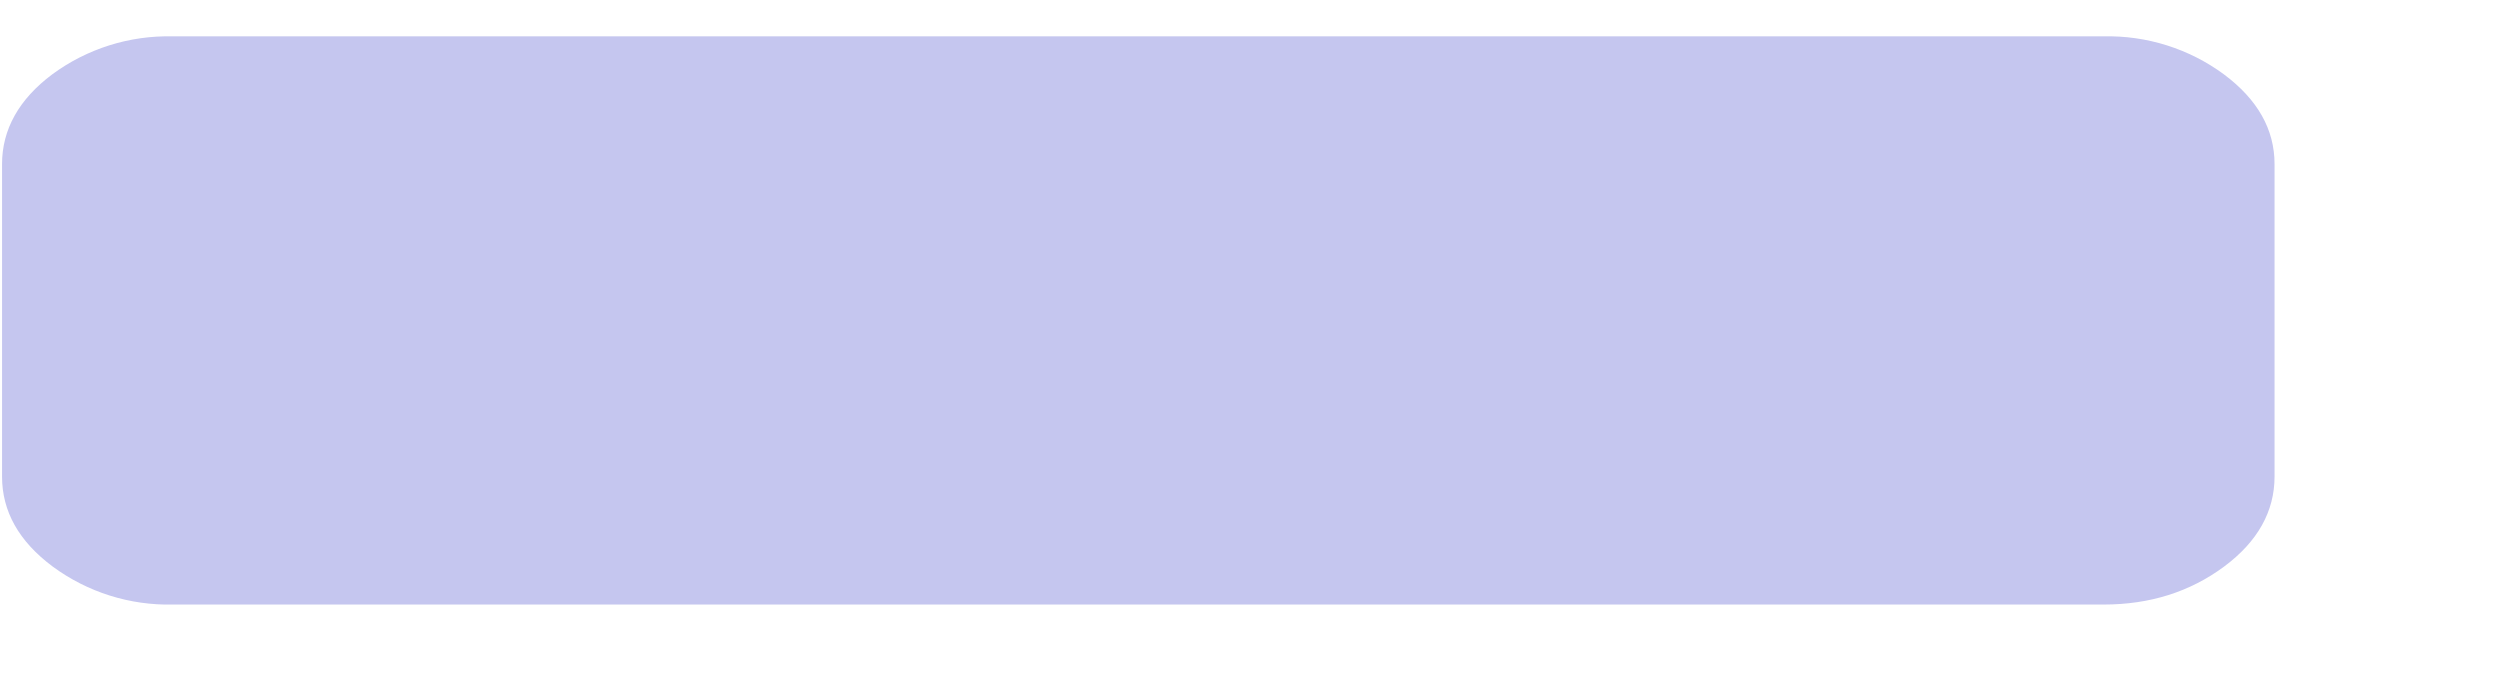
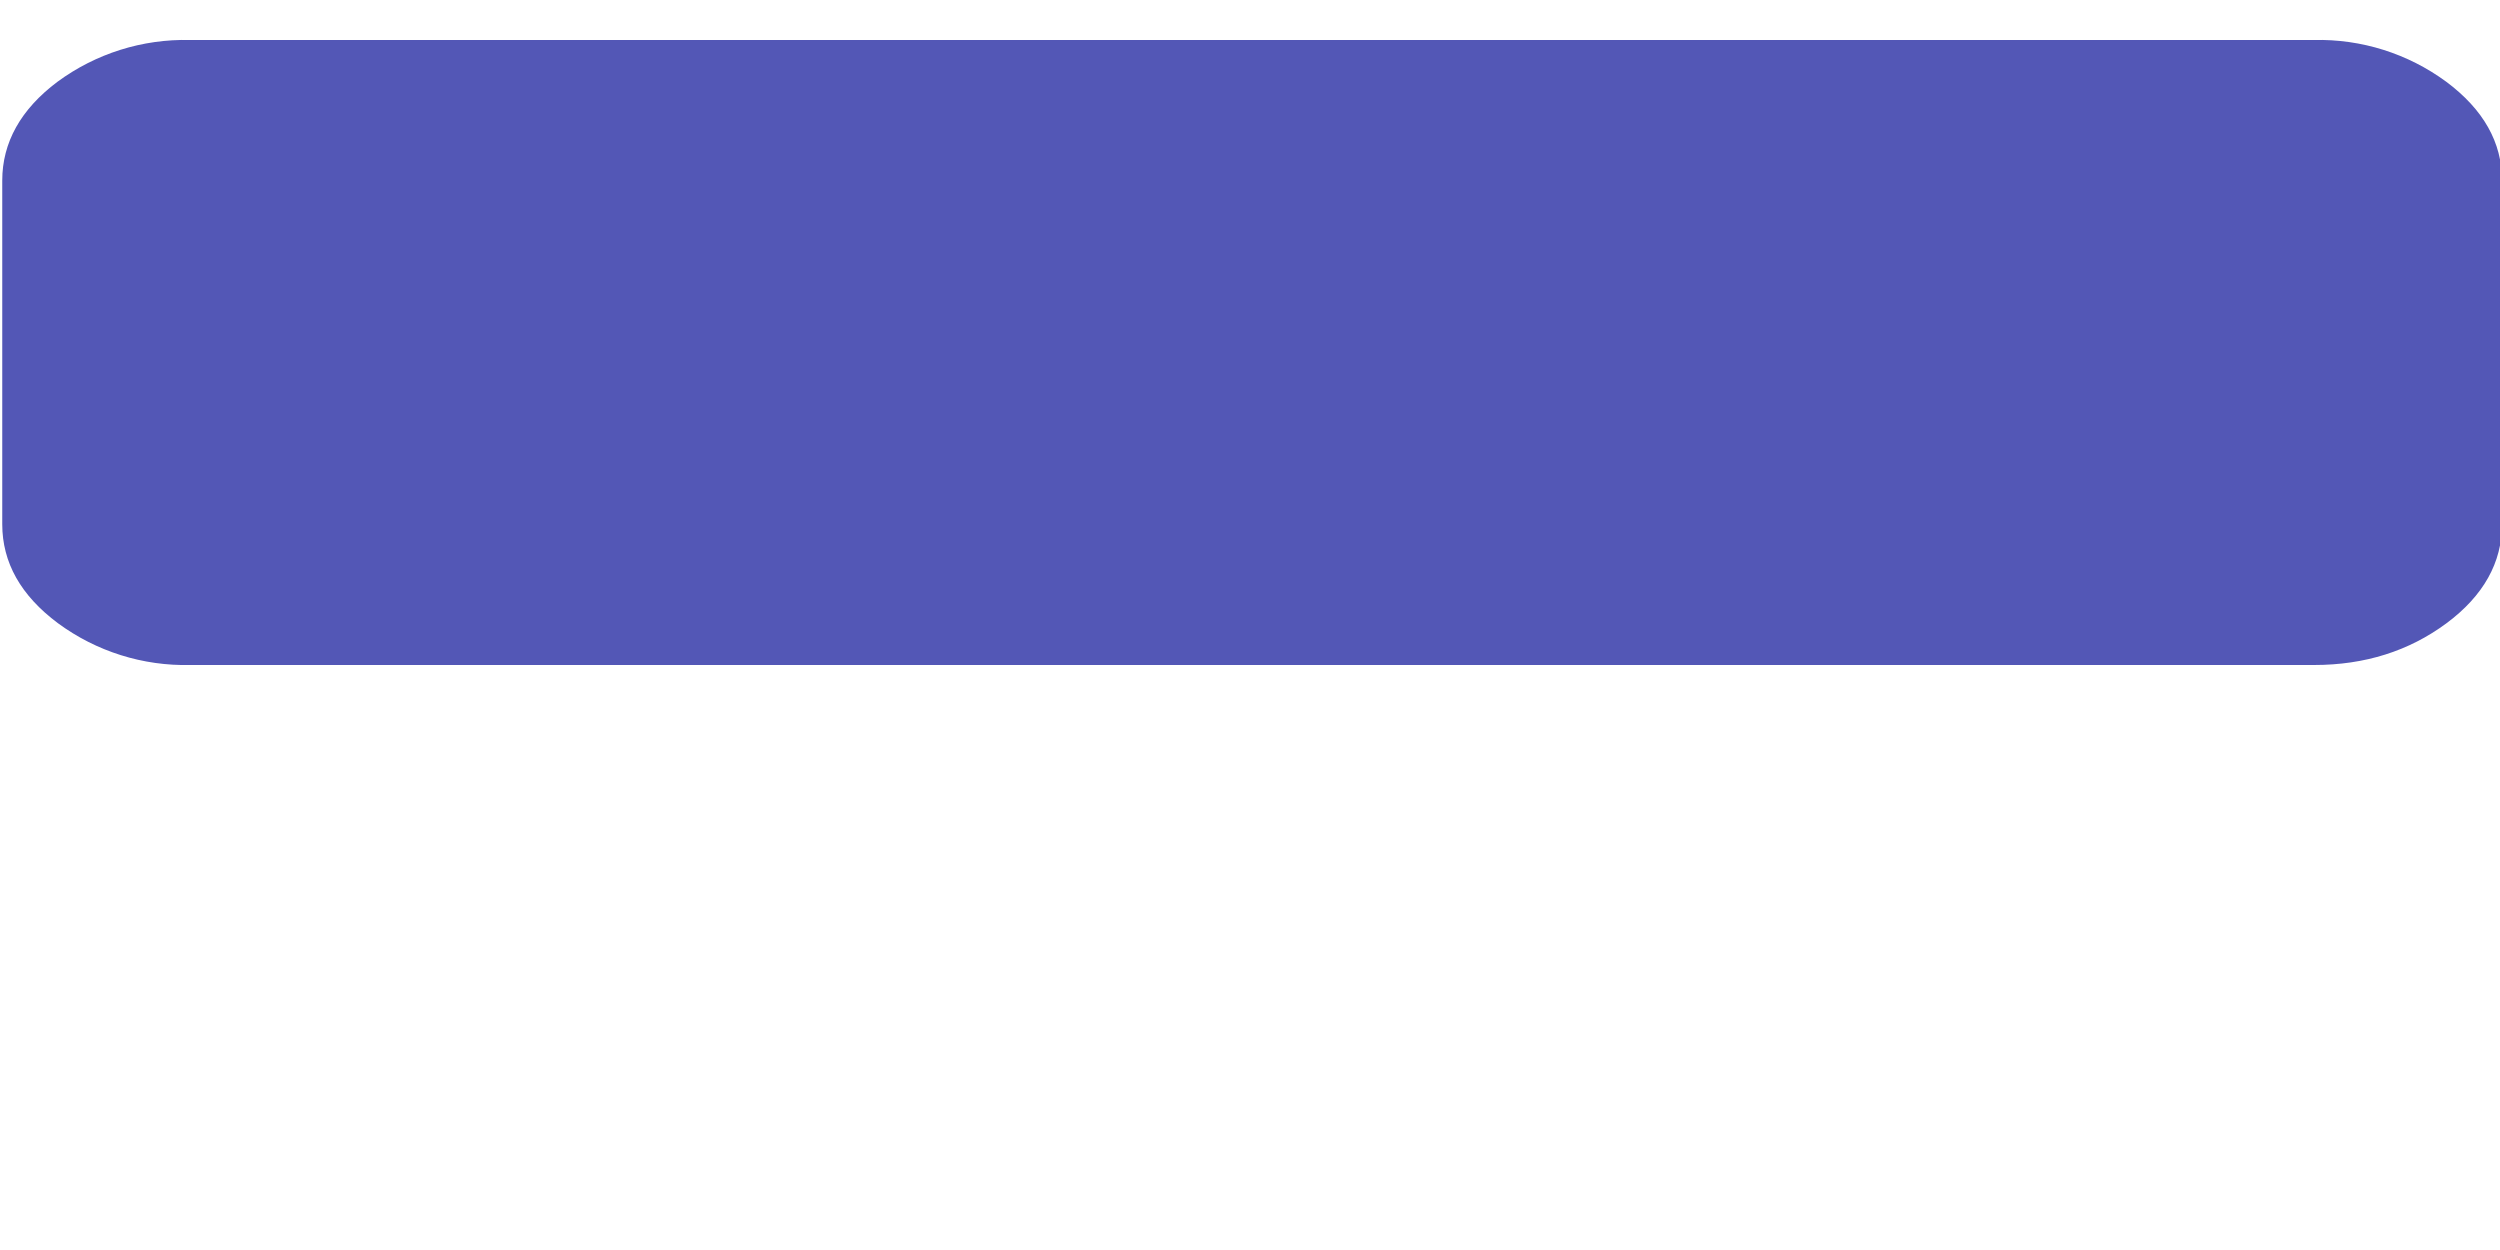
- <svg xmlns="http://www.w3.org/2000/svg" width="11" height="3">
-   <path d="M9.256 2.66c.204 0 .38-.056.53-.167.148-.11.222-.243.222-.396V.722c0-.152-.074-.284-.223-.395a.859.859 0 0 0-.53-.167H.76a.859.859 0 0 0-.53.167C.083.437.009.57.009.722v1.375c0 .153.074.285.223.396a.859.859 0 0 0 .53.167h8.495Z" fill="#C5C6EF" />
+ <svg xmlns="http://www.w3.org/2000/svg" width="10" height="5">
+   <path d="M9.256 2.66c.204 0 .38-.056.53-.167.148-.11.222-.243.222-.396V.722c0-.152-.074-.284-.223-.395a.859.859 0 0 0-.53-.167H.76a.859.859 0 0 0-.53.167C.083.437.009.57.009.722v1.375c0 .153.074.285.223.396a.859.859 0 0 0 .53.167h8.495Z" fill="#5357B6" />
</svg>
